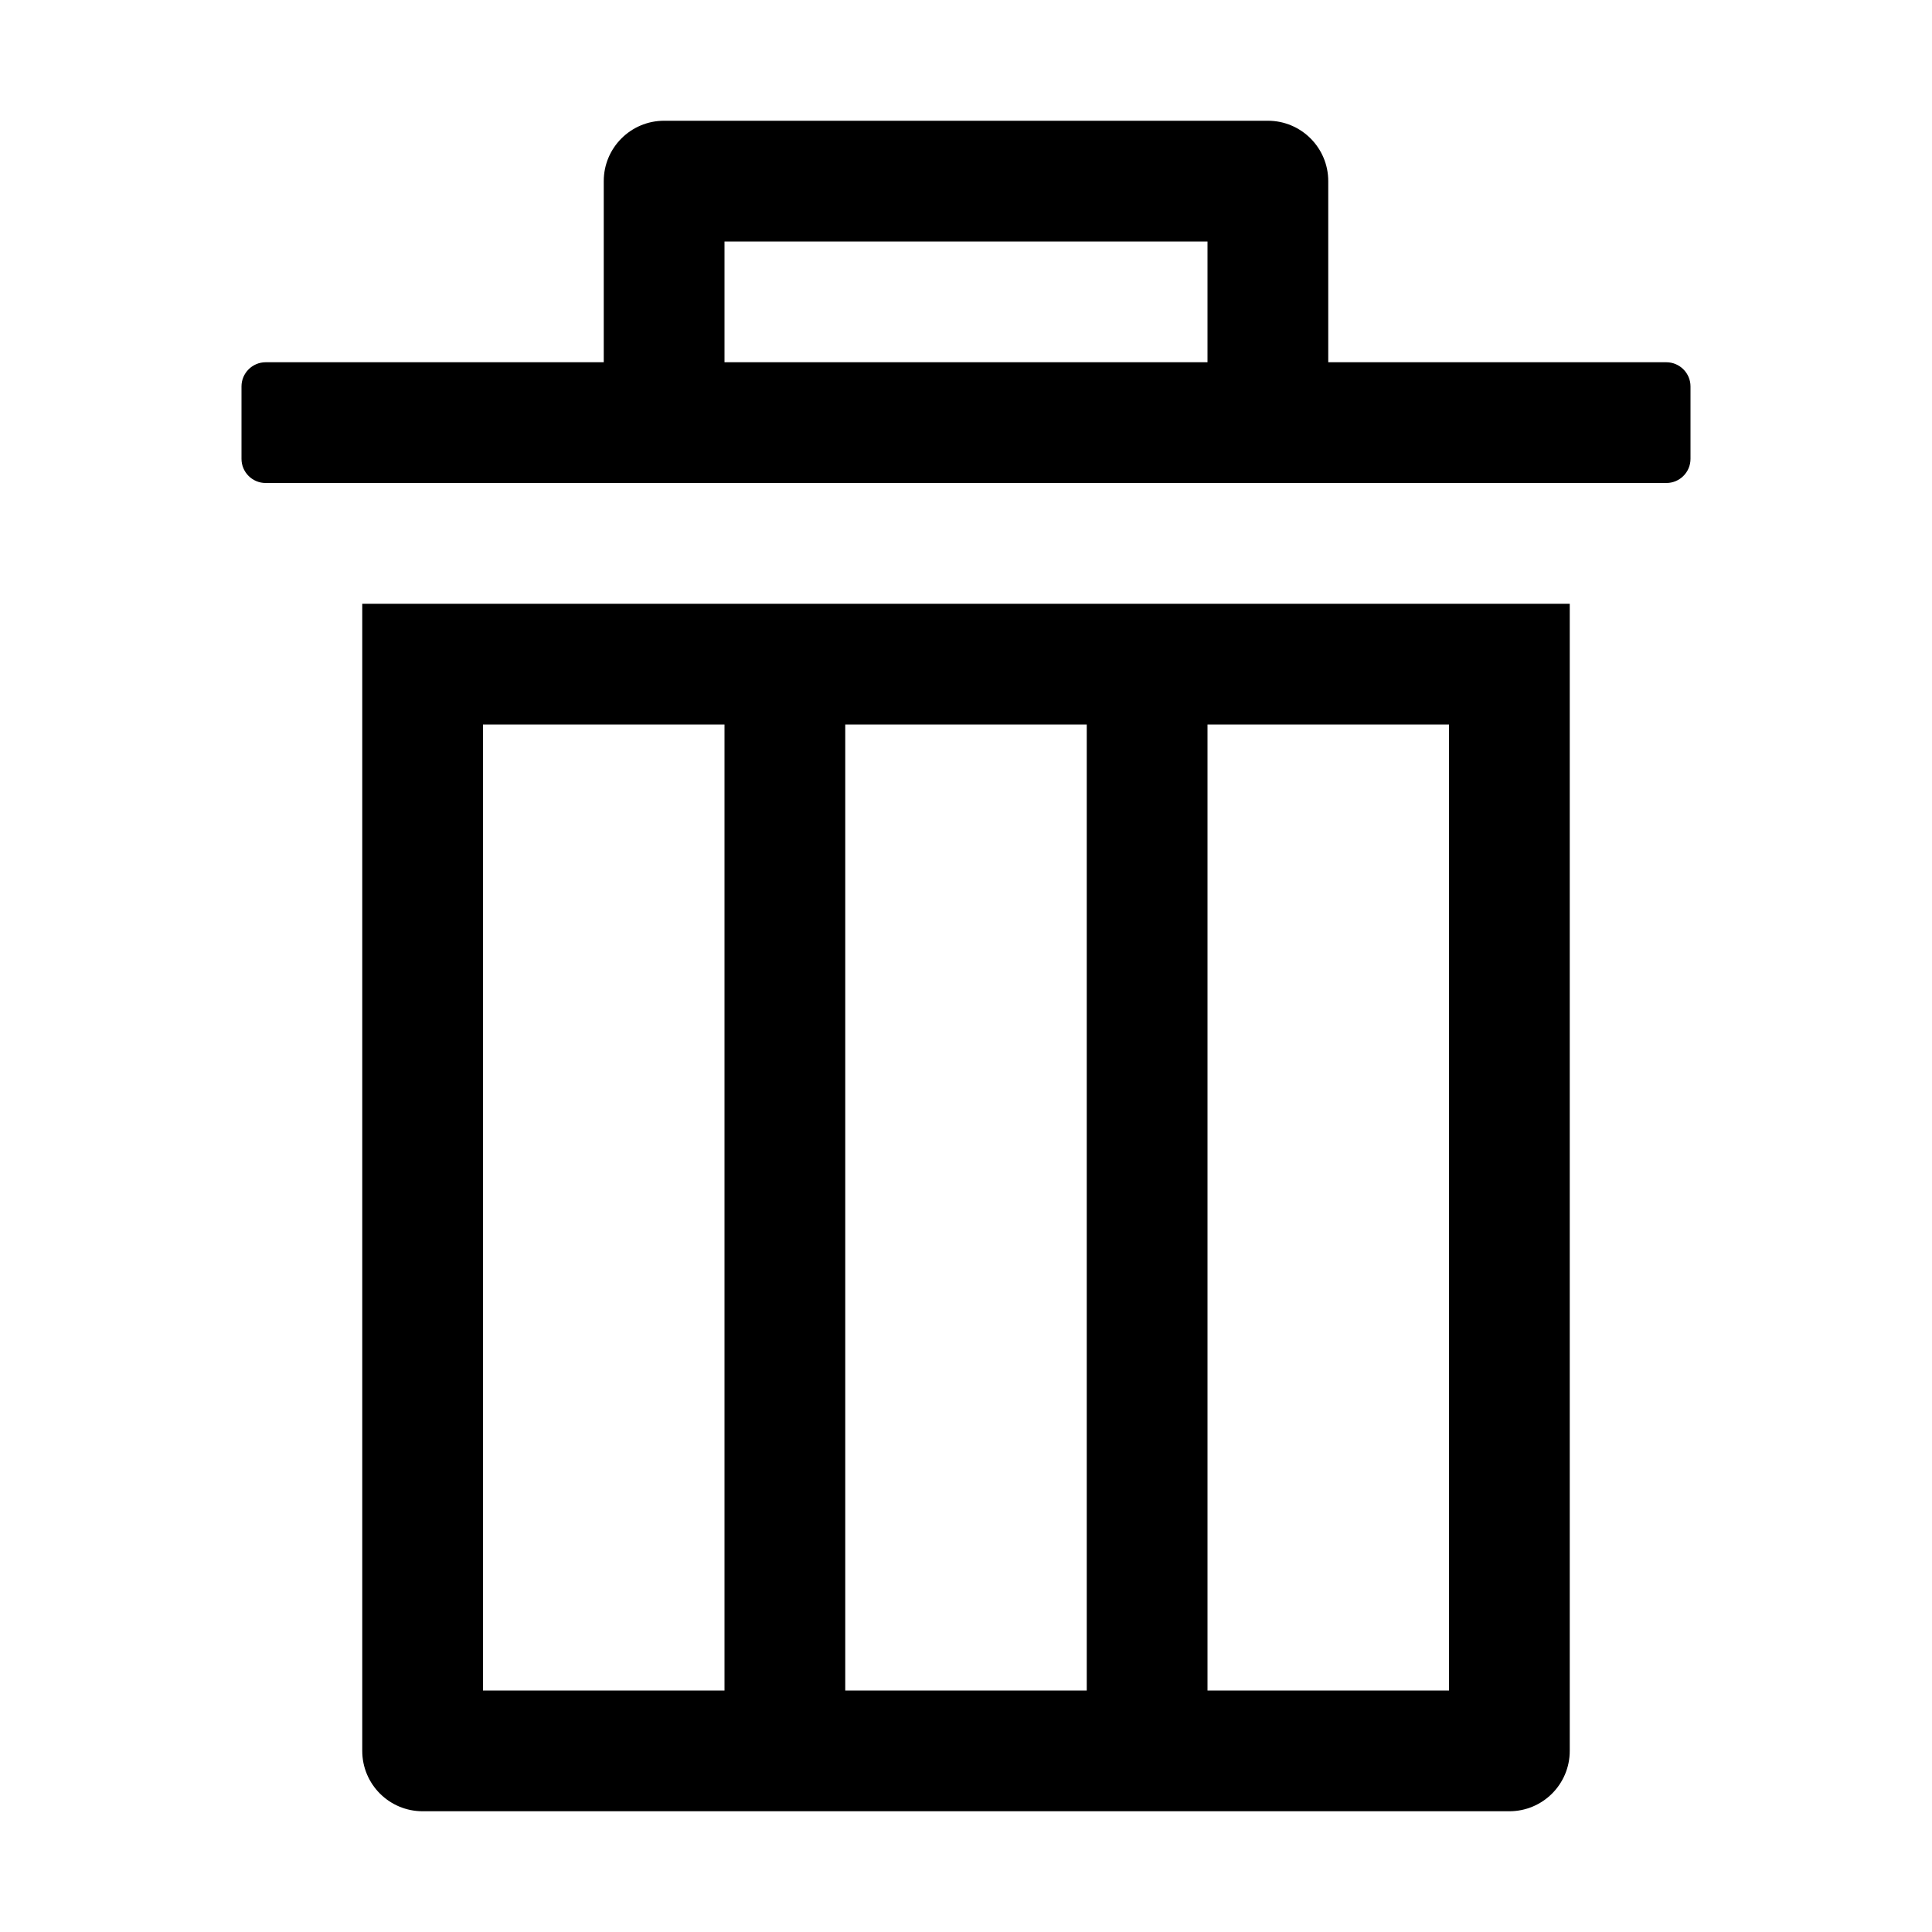
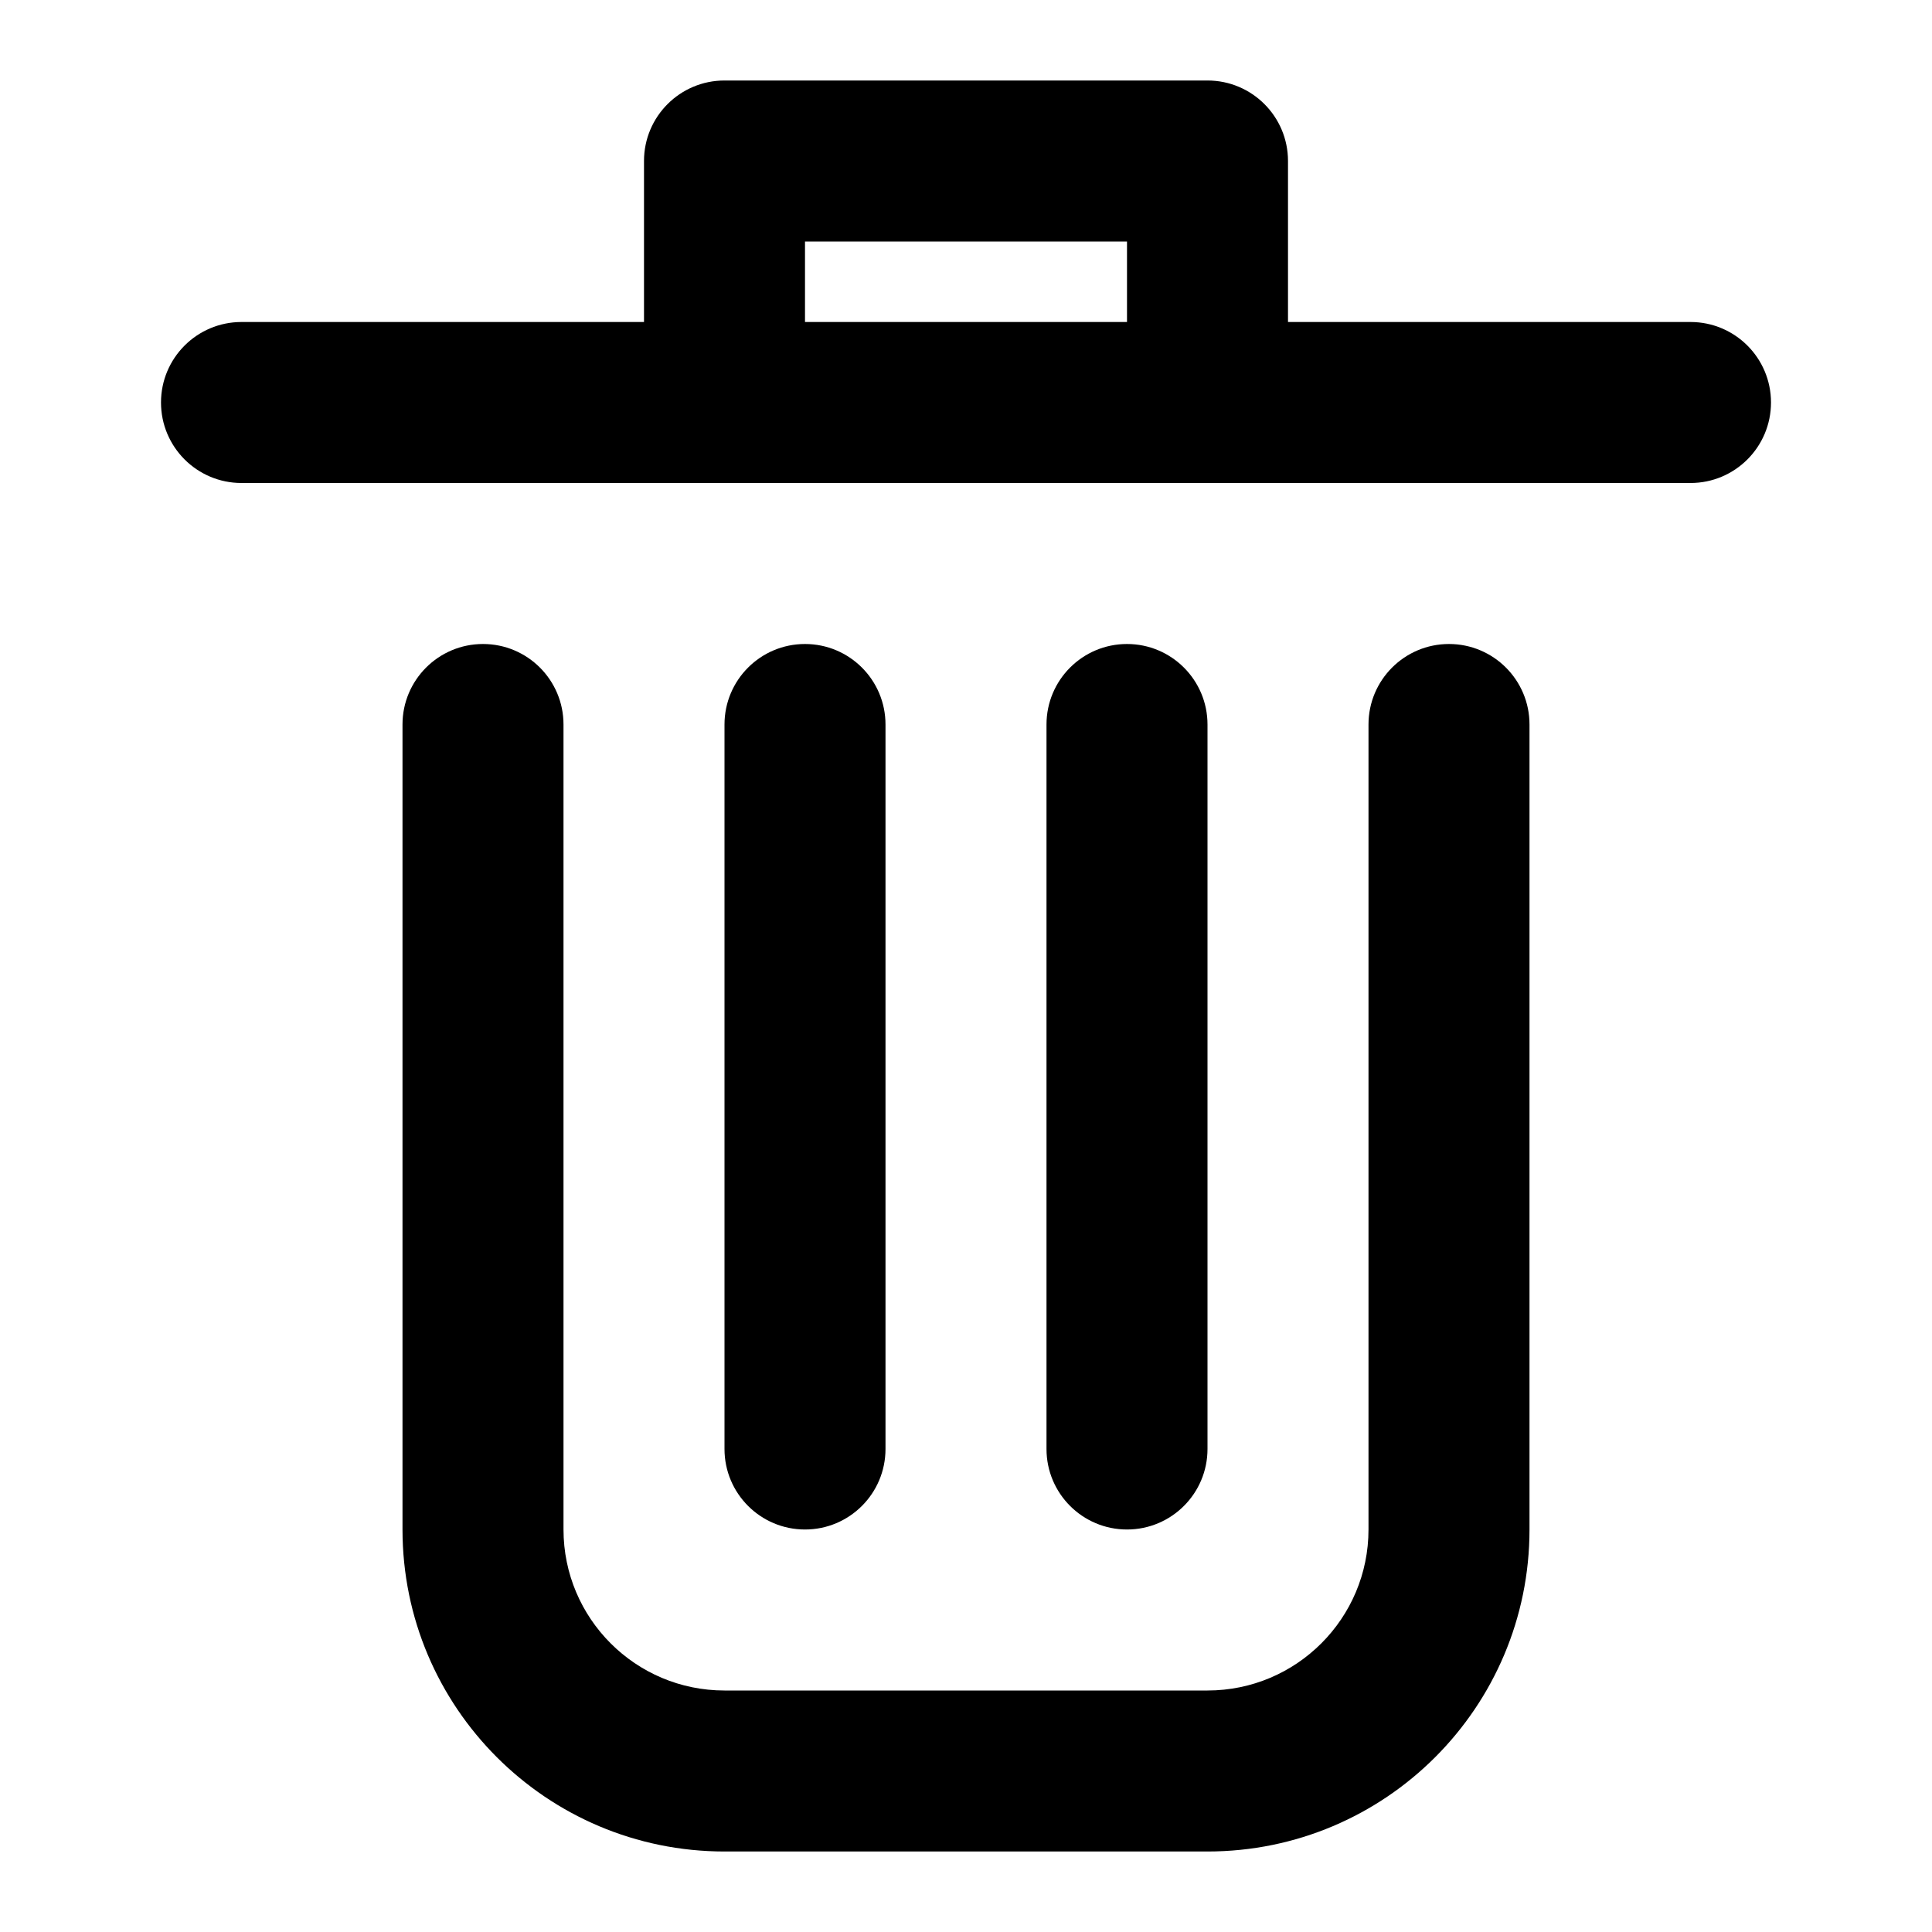
- <svg xmlns="http://www.w3.org/2000/svg" width="16" height="16" viewBox="0 0 16 16">
-   <path d="M5 3V1.5a.5.5 0 0 1 .5-.5h5a.5.5 0 0 1 .5.5V3h2.8c.11 0 .2.09.2.2v.6a.2.2 0 0 1-.2.2H2.2a.2.2 0 0 1-.2-.2v-.6c0-.11.09-.2.2-.2H5zm1-1v1h4V2H6zM13 5v9.5a.5.5 0 0 1-.5.5h-9a.5.5 0 0 1-.5-.5V5h10zM4 6v8h2V6H4zm6 0v8h2V6h-2zM7 6v8h2V6H7z" />
+ <svg xmlns="http://www.w3.org/2000/svg" width="16" height="16" viewBox="0 0 24 24">
+   <path d="M9 1h6a1 1 0 0 1 1 1v2h5a1 1 0 0 1 0 2H3a1 1 0 1 1 0-2h5V2a1 1 0 0 1 1-1zm1 2v1h4V3h-4zm5 20H9a4 4 0 0 1-4-4V9a1 1 0 1 1 2 0v10a2 2 0 0 0 2 2h6a2 2 0 0 0 2-2V9a1 1 0 0 1 2 0v10a4 4 0 0 1-4 4zM10 8a1 1 0 0 1 1 1v9a1 1 0 0 1-2 0V9a1 1 0 0 1 1-1zm4 0a1 1 0 0 1 1 1v9a1 1 0 0 1-2 0V9a1 1 0 0 1 1-1z" />
</svg>
